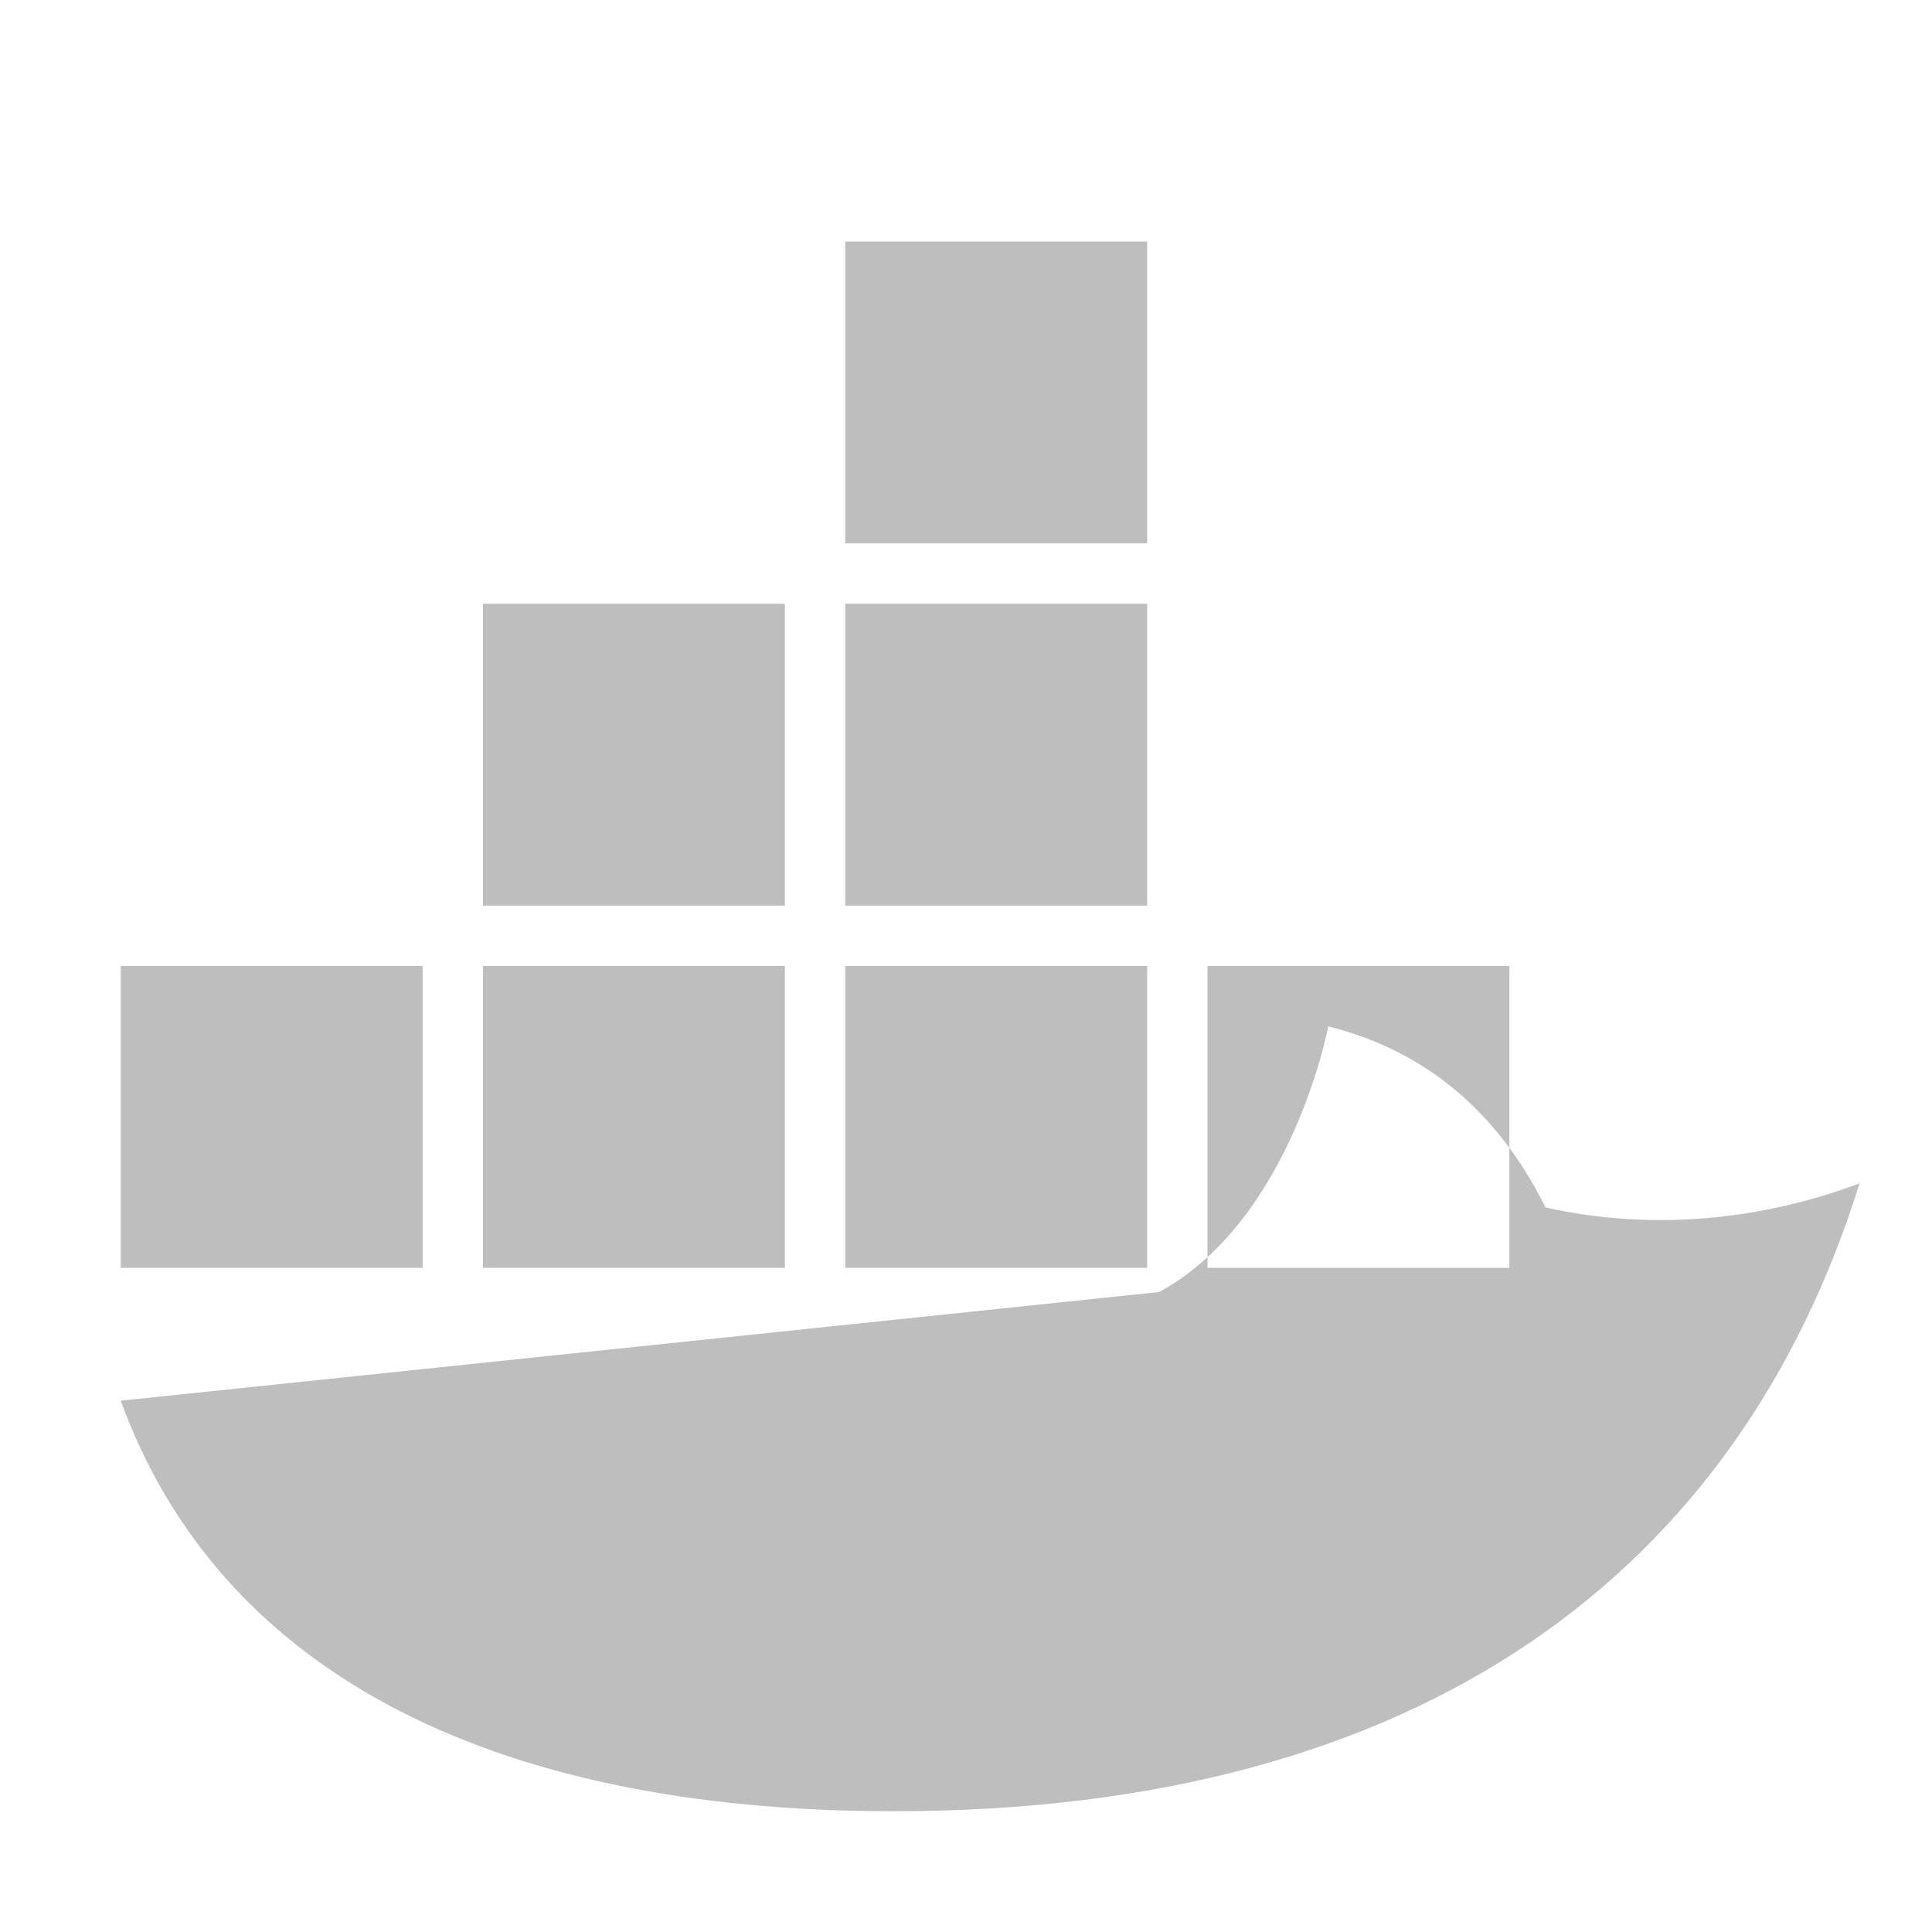
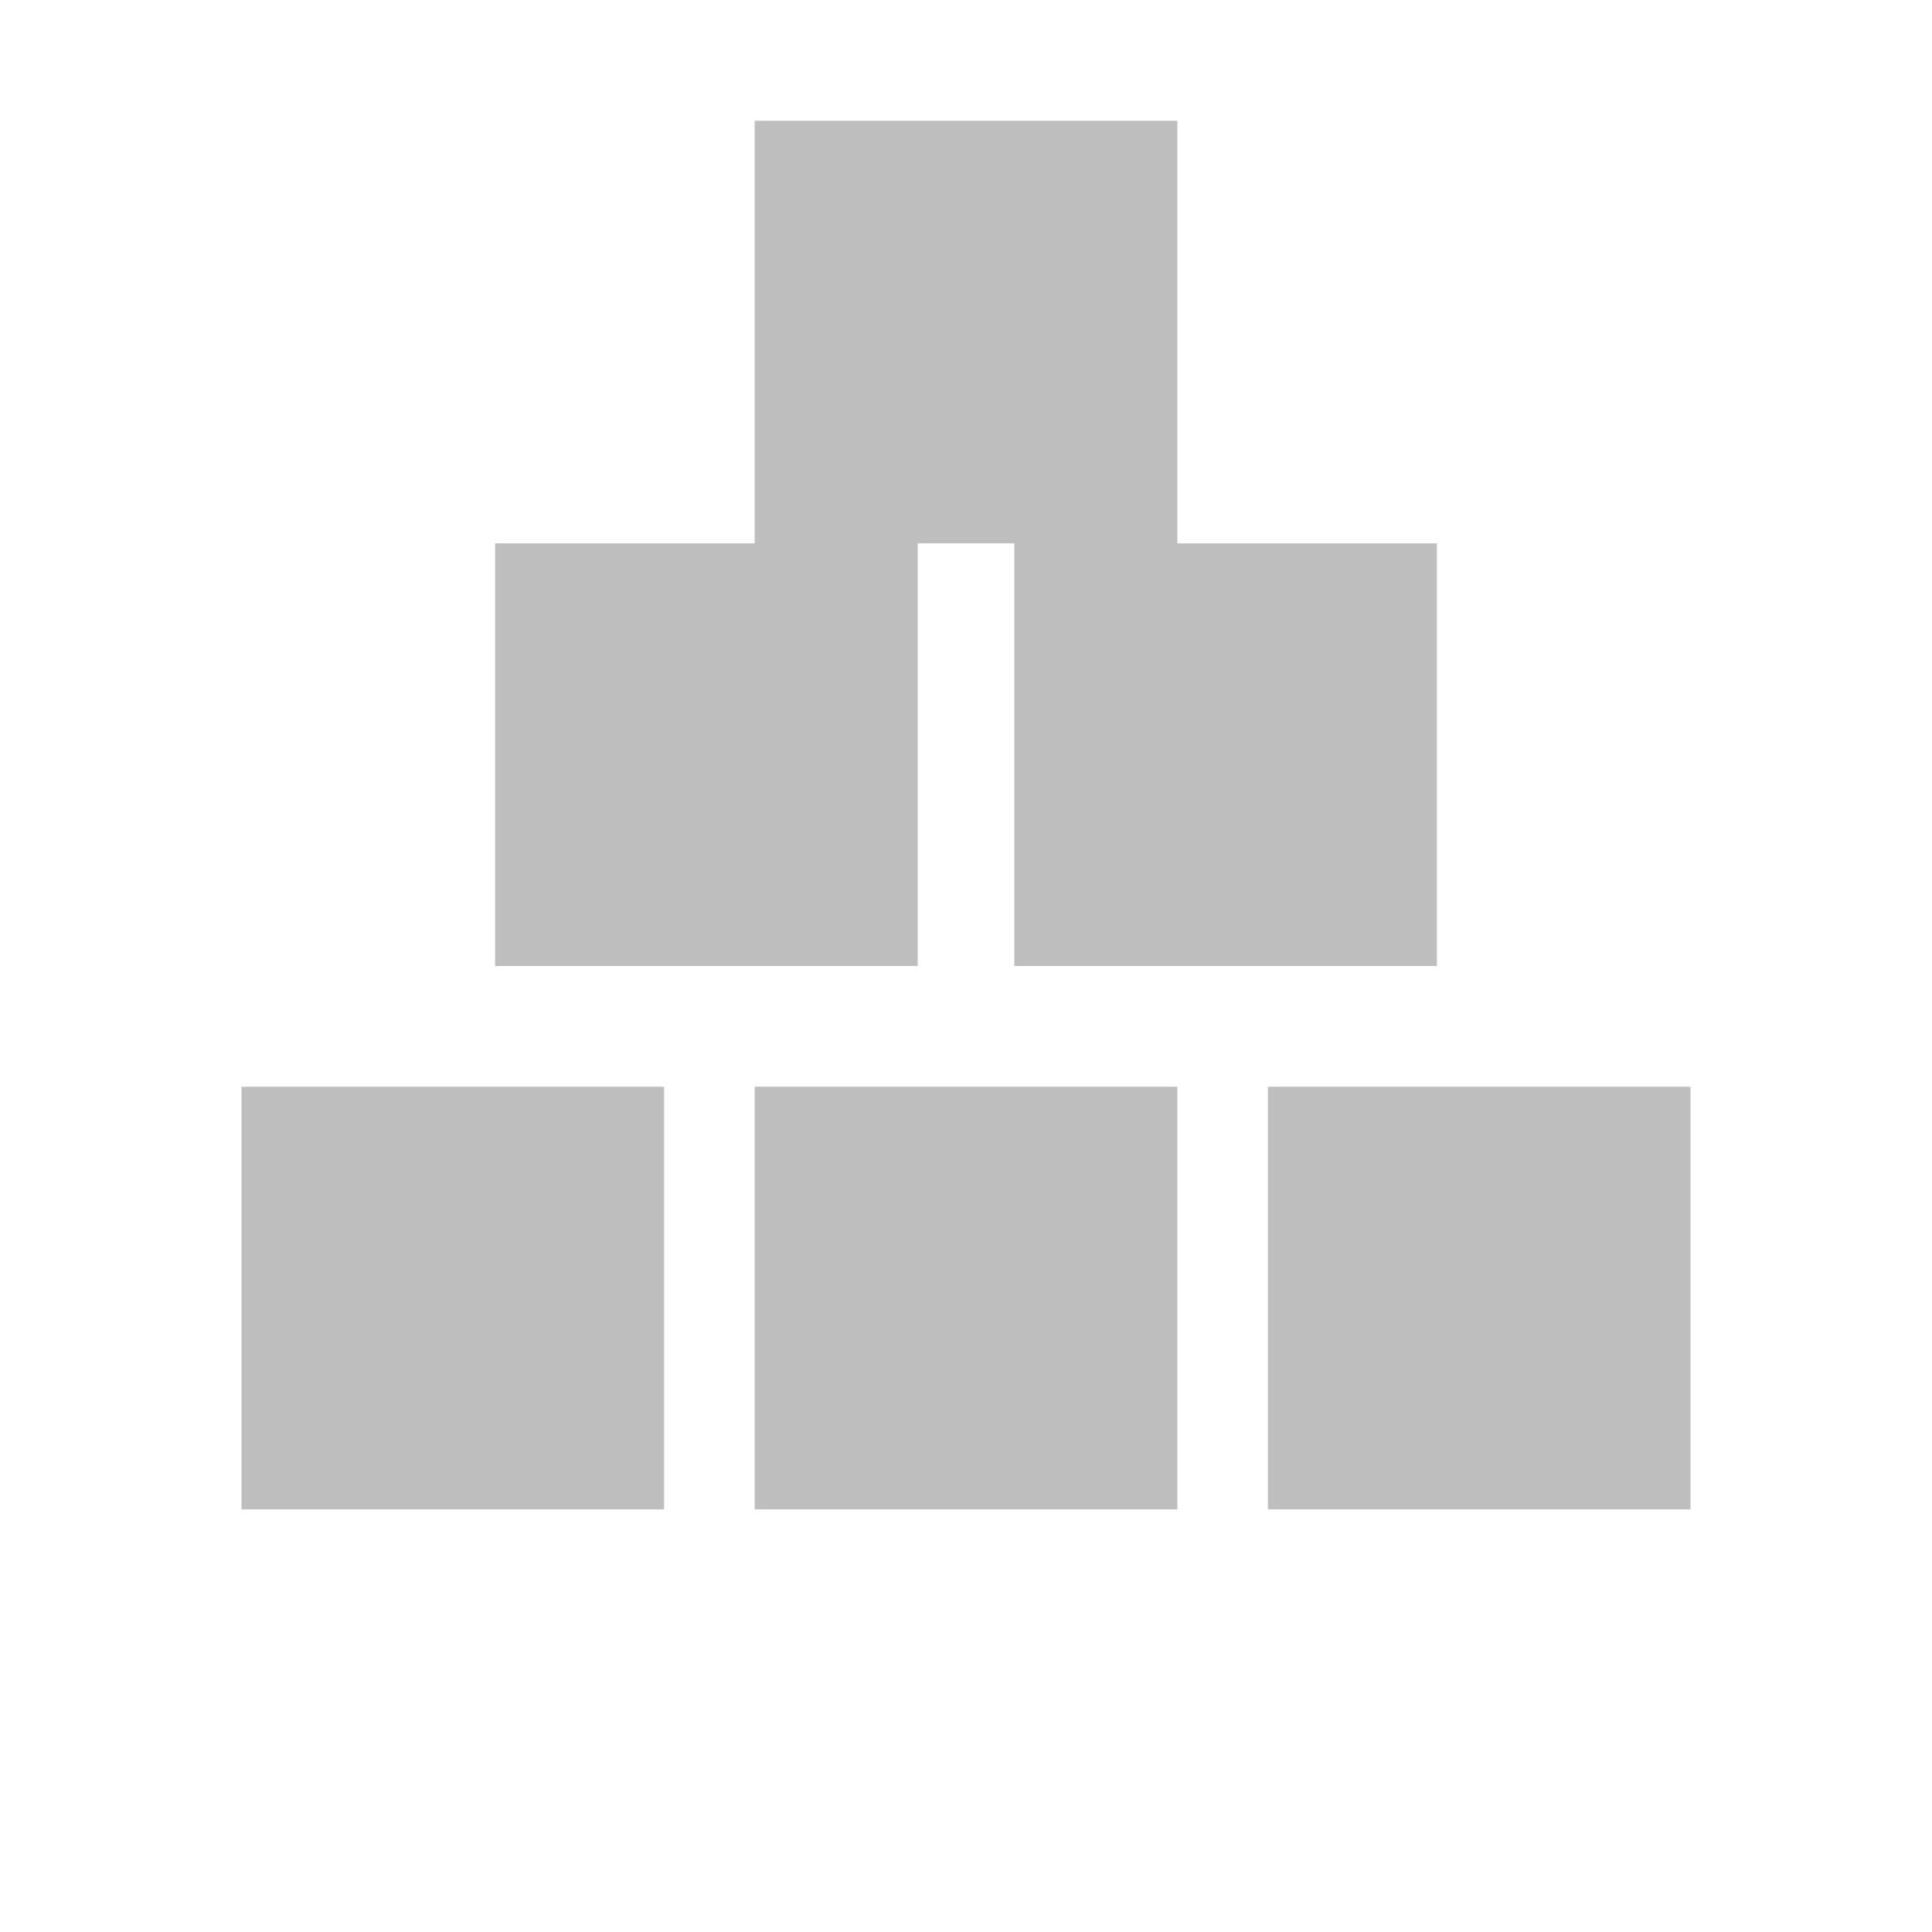
<svg xmlns="http://www.w3.org/2000/svg" width="16" height="16" viewBox="0 0 16 16">
-   <path fill="#bebebe" d="M1 8h2.5v2.5H1zm3 0h2.5v2.5H4zm3 0h2.5v2.5H7zm3 0h2.5v2.5H10zM4 5h2.5v2.5H4zm3 0h2.5v2.5H7zM7 2h2.5v2.5H7zM1 11.6c.8 2.2 3 3.4 6.4 3.4 4.4 0 7-2 8-5.2-.8.3-1.7.4-2.6.2-.4-.8-1-1.3-1.8-1.5 0 0-.3 1.6-1.4 2.2z" />
+   <path fill="#bebebe" d="M2 9h3.5v3.5H2zm4.25 0h3.5v3.5h-3.5zm4.25 0H14v3.5h-3.5zM4.1 4.5h3.5V8H4.1zm4.3 0h3.5V8H8.4zM6.25 1h3.5v3.5h-3.5z" />
</svg>
